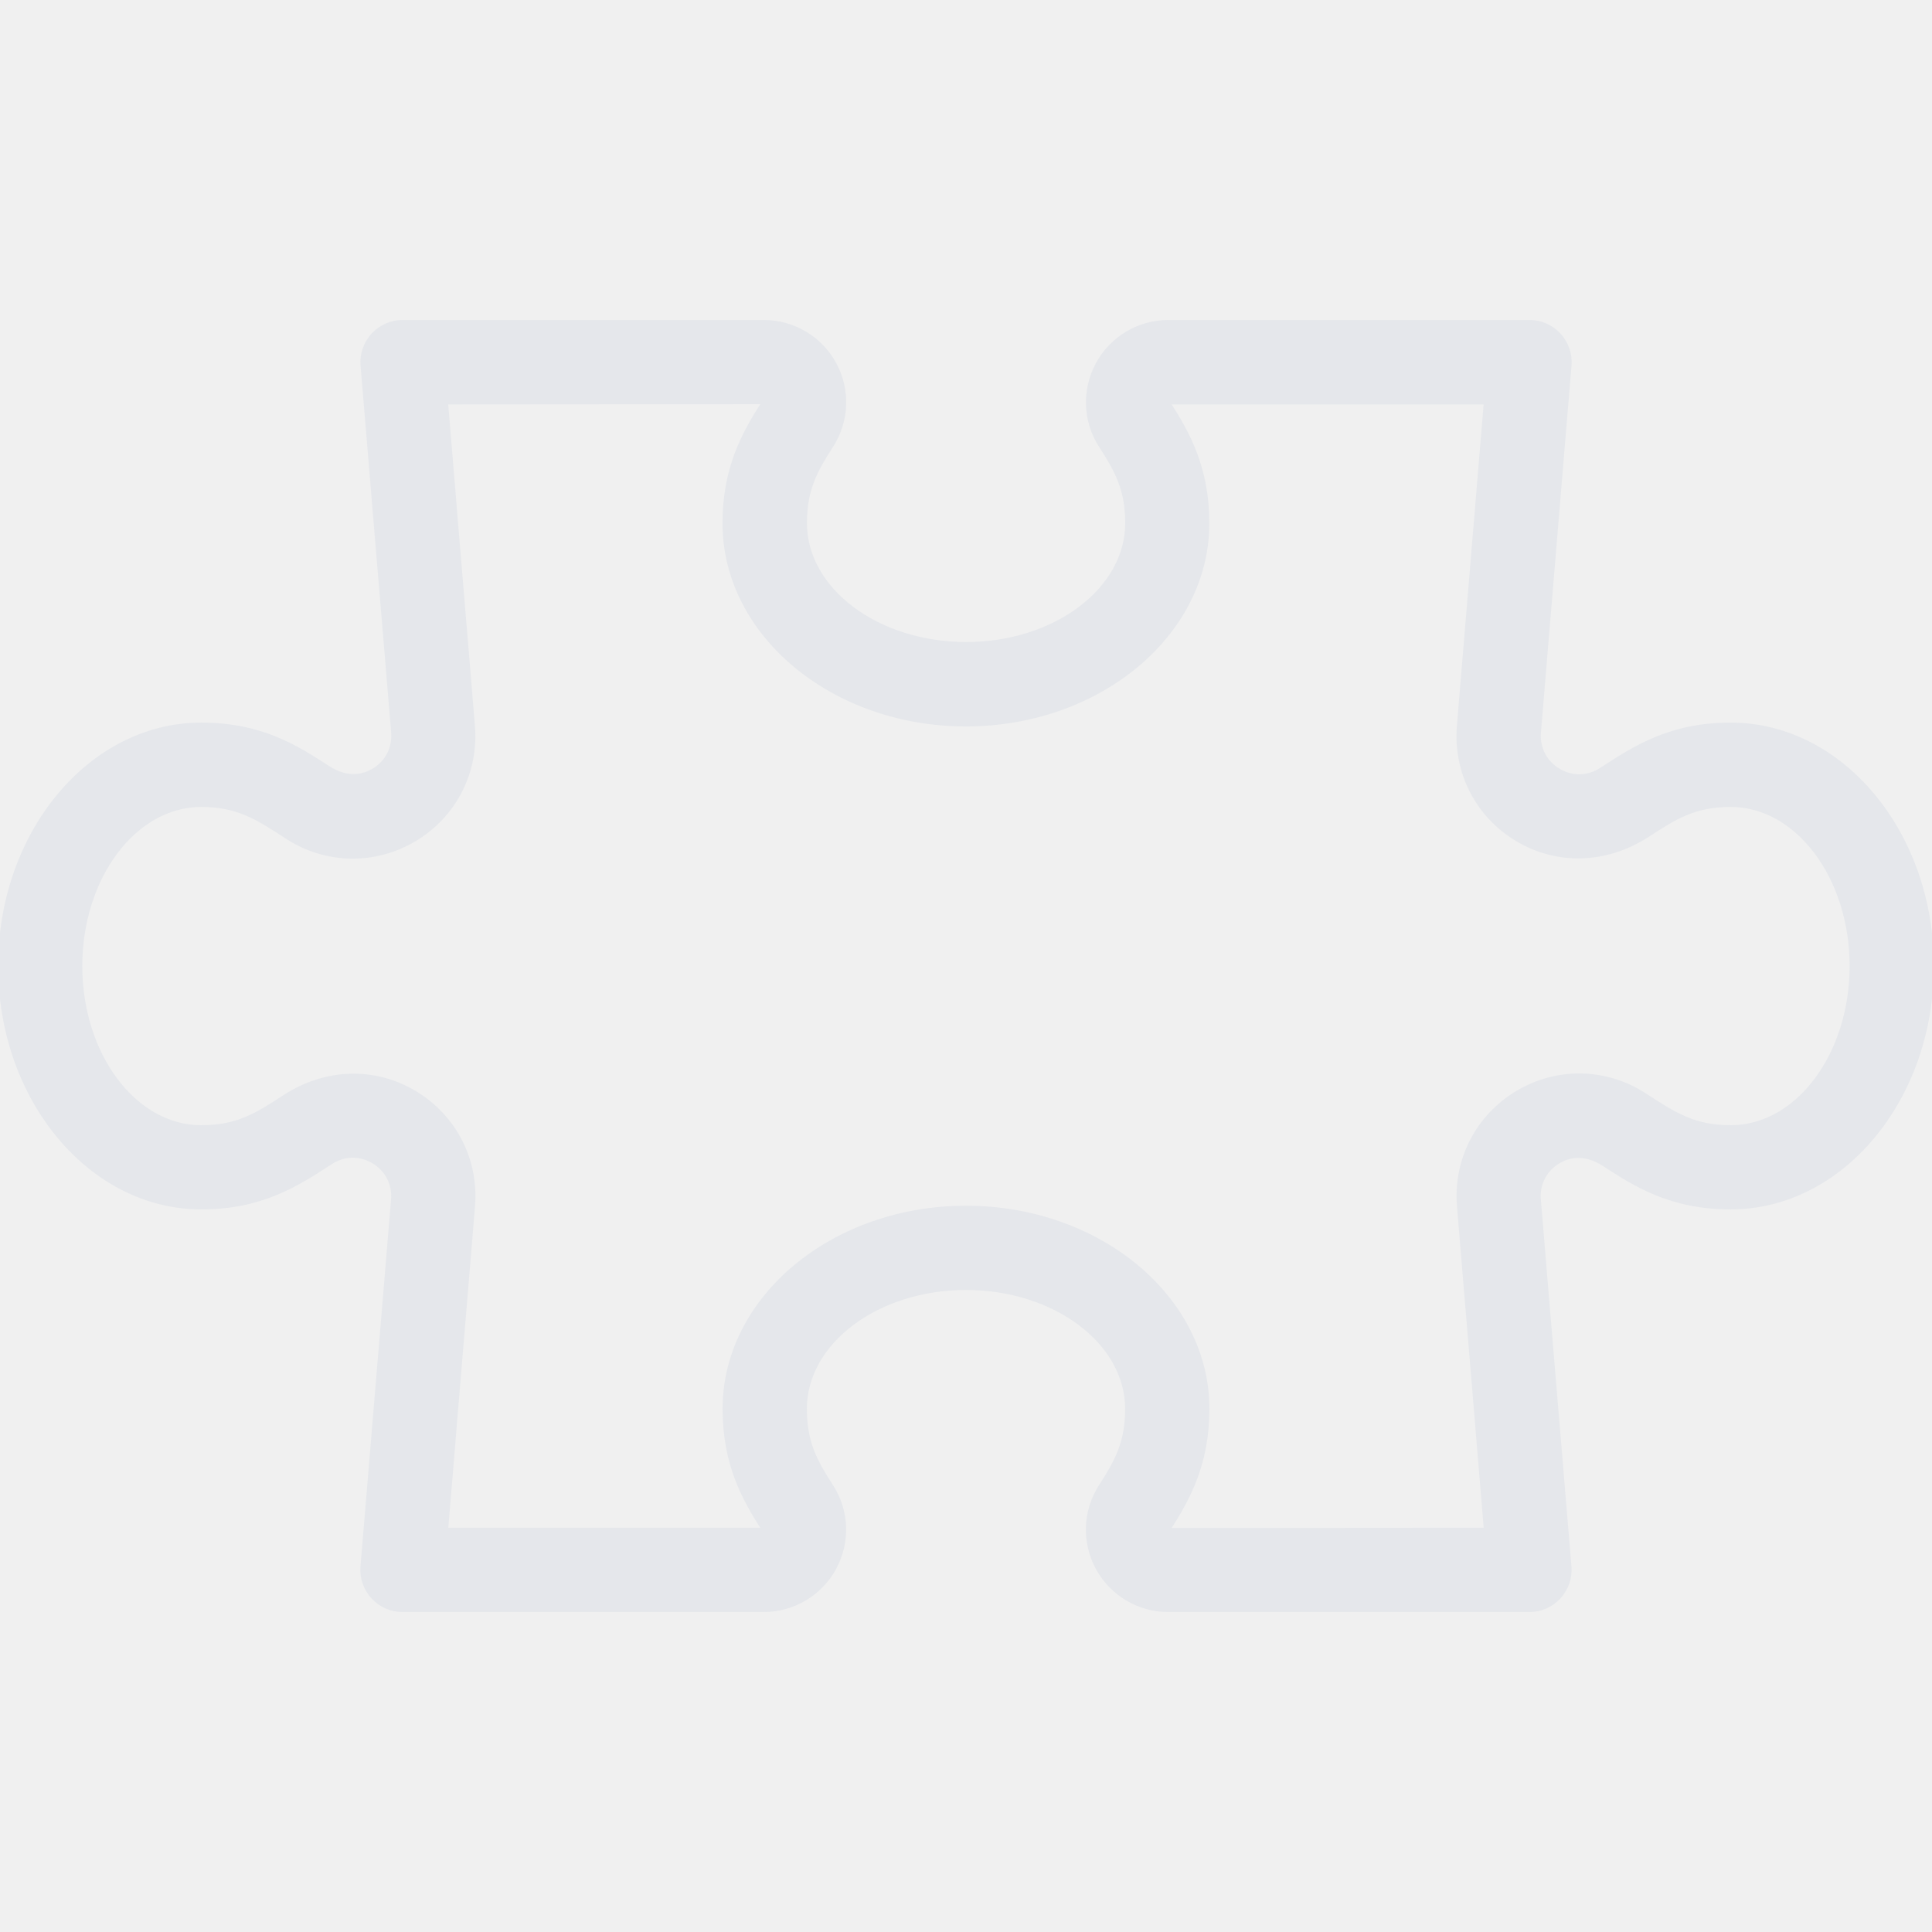
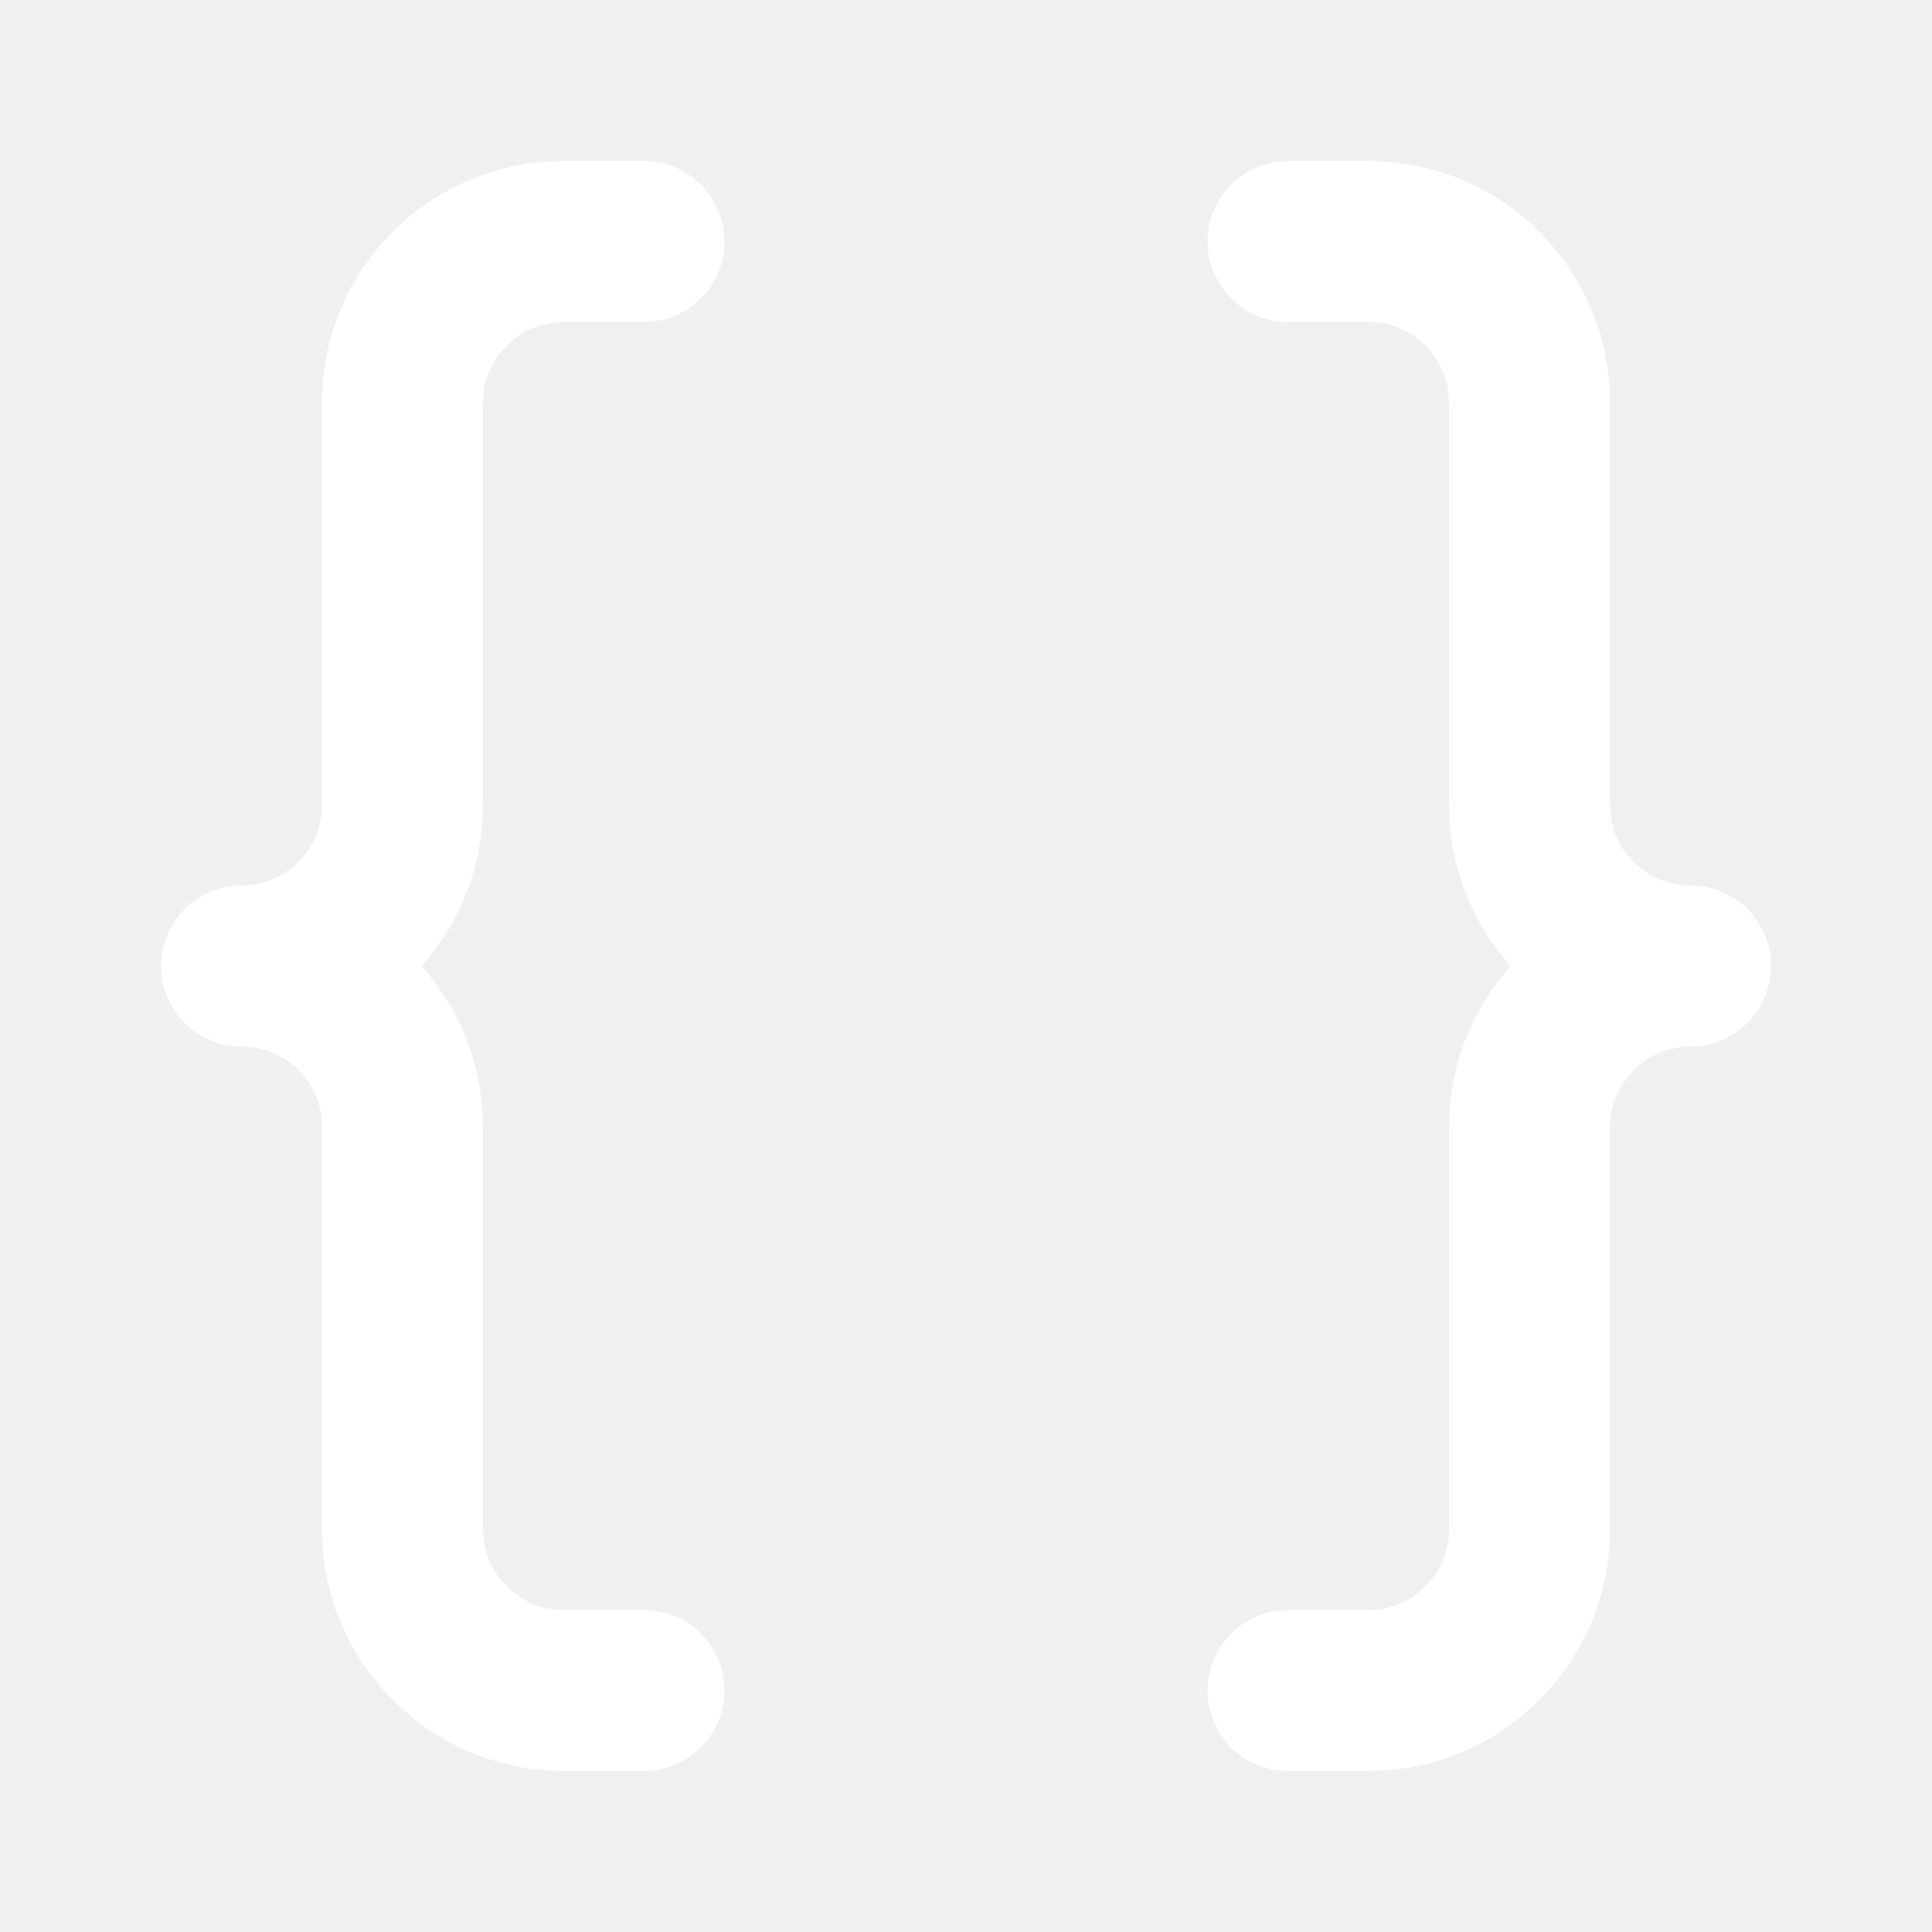
- <svg xmlns="http://www.w3.org/2000/svg" fill="#e5e7eb" height="200px" width="200px" version="1.1" id="Layer_1" viewBox="0 0 511.957 511.957" xml:space="preserve" stroke="#e5e7eb">
-   <g id="SVGRepo_bgCarrier" stroke-width="0" />
-   <g id="SVGRepo_tracerCarrier" stroke-linecap="round" stroke-linejoin="round" />
-   <g id="SVGRepo_iconCarrier">
-     <g>
-       <g>
-         <path d="M458.624,191.979c-16.021,0-25.387,6.101-34.368,11.947c-3.499,2.261-7.701,2.325-11.264,0.192s-5.504-5.909-5.163-10.048 l8.107-97.216c0.256-2.965-0.768-5.909-2.773-8.107c-2.027-2.197-4.864-3.456-7.851-3.456h-95.701 c-7.829,0-14.997,4.267-18.752,11.136c-3.712,6.848-3.435,15.147,0.768,21.653c4.267,6.613,7.04,11.605,7.04,20.544 c0,17.643-19.136,32-42.667,32c-23.531,0-42.667-14.357-42.667-32c0-8.939,2.773-13.931,7.019-20.523 c4.224-6.549,4.501-14.848,0.789-21.675c-3.755-6.869-10.923-11.136-18.752-11.136h-95.723c-2.965,0-5.824,1.259-7.851,3.456 c-2.005,2.197-3.029,5.141-2.773,8.107l8.107,97.216c0.341,4.16-1.6,7.915-5.163,10.048c-3.584,2.133-7.808,2.048-12.011-0.683 c-8.256-5.355-17.621-11.456-33.643-11.456c-29.397,0-53.333,28.715-53.333,64s23.936,64,53.333,64 c16.021,0,25.387-6.101,34.368-11.947c3.499-2.261,7.701-2.325,11.264-0.192c3.563,2.133,5.504,5.909,5.163,10.048l-8.107,97.216 c-0.256,2.965,0.768,5.909,2.773,8.107c2.027,2.197,4.864,3.456,7.851,3.456h95.723c7.829,0,14.997-4.267,18.752-11.136 c3.712-6.848,3.435-15.147-0.768-21.653c-4.267-6.613-7.04-11.605-7.04-20.544c0-17.643,19.136-32,42.667-32 c23.531,0,42.667,14.357,42.667,32c0,8.939-2.773,13.931-7.019,20.523c-4.224,6.549-4.501,14.848-0.789,21.675 c3.755,6.869,10.923,11.136,18.752,11.136h95.723c2.987,0,5.824-1.259,7.829-3.456c2.005-2.197,3.029-5.141,2.773-8.107 l-8.107-97.216c-0.341-4.16,1.6-7.915,5.163-10.048c3.563-2.155,7.787-2.048,12.011,0.683 c8.256,5.355,17.621,11.456,33.643,11.456c29.397,0,53.333-28.715,53.333-64S488.021,191.979,458.624,191.979z M458.624,298.667 c-9.685,0-14.848-3.349-22.763-8.512c-10.325-6.72-23.275-6.933-33.813-0.619c-10.56,6.315-16.491,17.856-15.467,30.123 l7.125,85.675l-84.139,0.064c5.269-8.192,10.411-17.408,10.411-32.064c0-29.397-28.715-53.333-64-53.333s-64,23.936-64,53.333 c0,14.656,5.141,23.872,10.389,32h-84.117l7.125-85.675c1.024-12.267-4.907-23.808-15.467-30.123 c-10.56-6.336-23.531-6.08-34.603,1.131c-7.147,4.651-12.288,8-21.995,8c-17.643,0-32-19.136-32-42.667 c0-23.531,14.357-42.667,32-42.667c9.685,0,14.848,3.349,22.763,8.512c10.304,6.699,23.275,6.912,33.813,0.619 c10.56-6.315,16.491-17.856,15.467-30.123l-7.125-85.675l84.139-0.064c-5.269,8.192-10.411,17.408-10.411,32.064 c0,29.397,28.715,53.333,64,53.333s64-23.936,64-53.333c0-14.656-5.141-23.872-10.389-32h84.117l-7.125,85.675 c-1.024,12.267,4.907,23.808,15.467,30.123c10.539,6.293,23.488,6.059,34.603-1.131c7.147-4.651,12.288-8,21.995-8 c17.643,0,32,19.136,32,42.667C490.624,279.531,476.267,298.667,458.624,298.667z" />
-       </g>
-     </g>
-   </g>
+ <svg xmlns="http://www.w3.org/2000/svg" width="24" height="24" viewBox="0 0 24 24" fill="none" stroke="#FFF" stroke-width="2" stroke-linecap="round" stroke-linejoin="round" class="lucide lucide-braces">
+   <path d="M8 3H7a2 2 0 0 0-2 2v5a2 2 0 0 1-2 2 2 2 0 0 1 2 2v5c0 1.1.9 2 2 2h1" />
+   <path d="M16 21h1a2 2 0 0 0 2-2v-5c0-1.1.9-2 2-2a2 2 0 0 1-2-2V5a2 2 0 0 0-2-2h-1" />
</svg>
